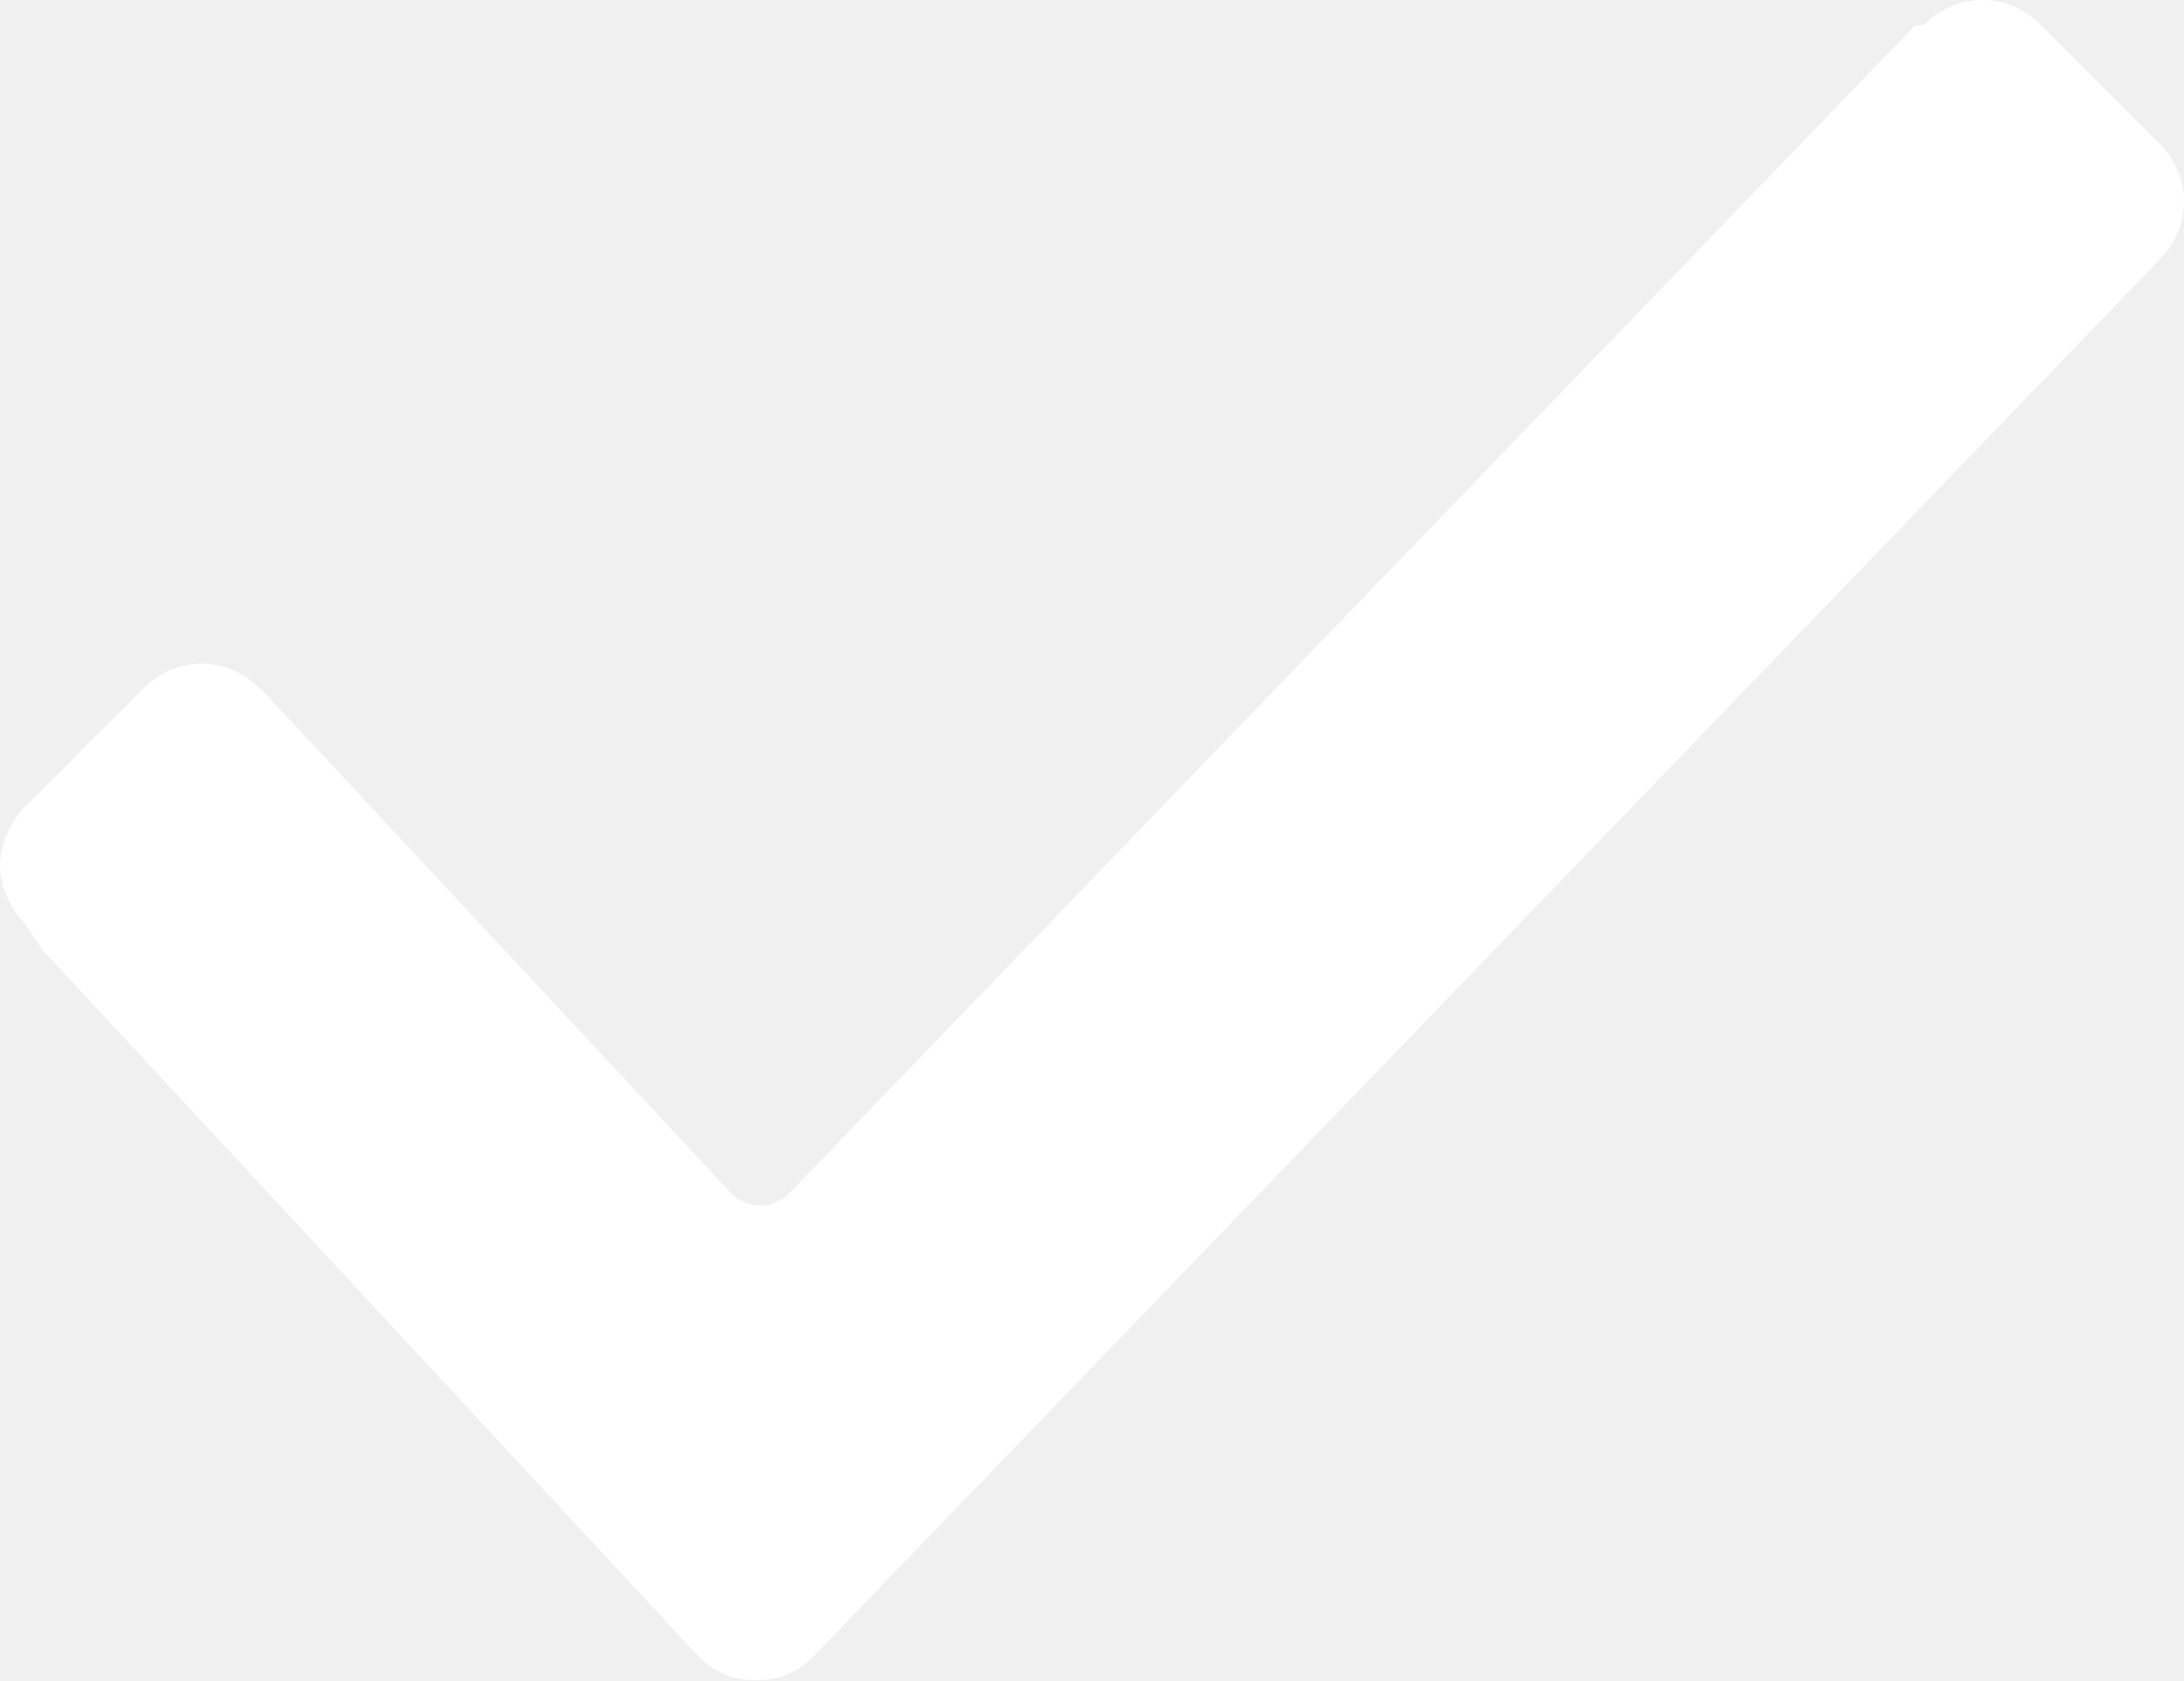
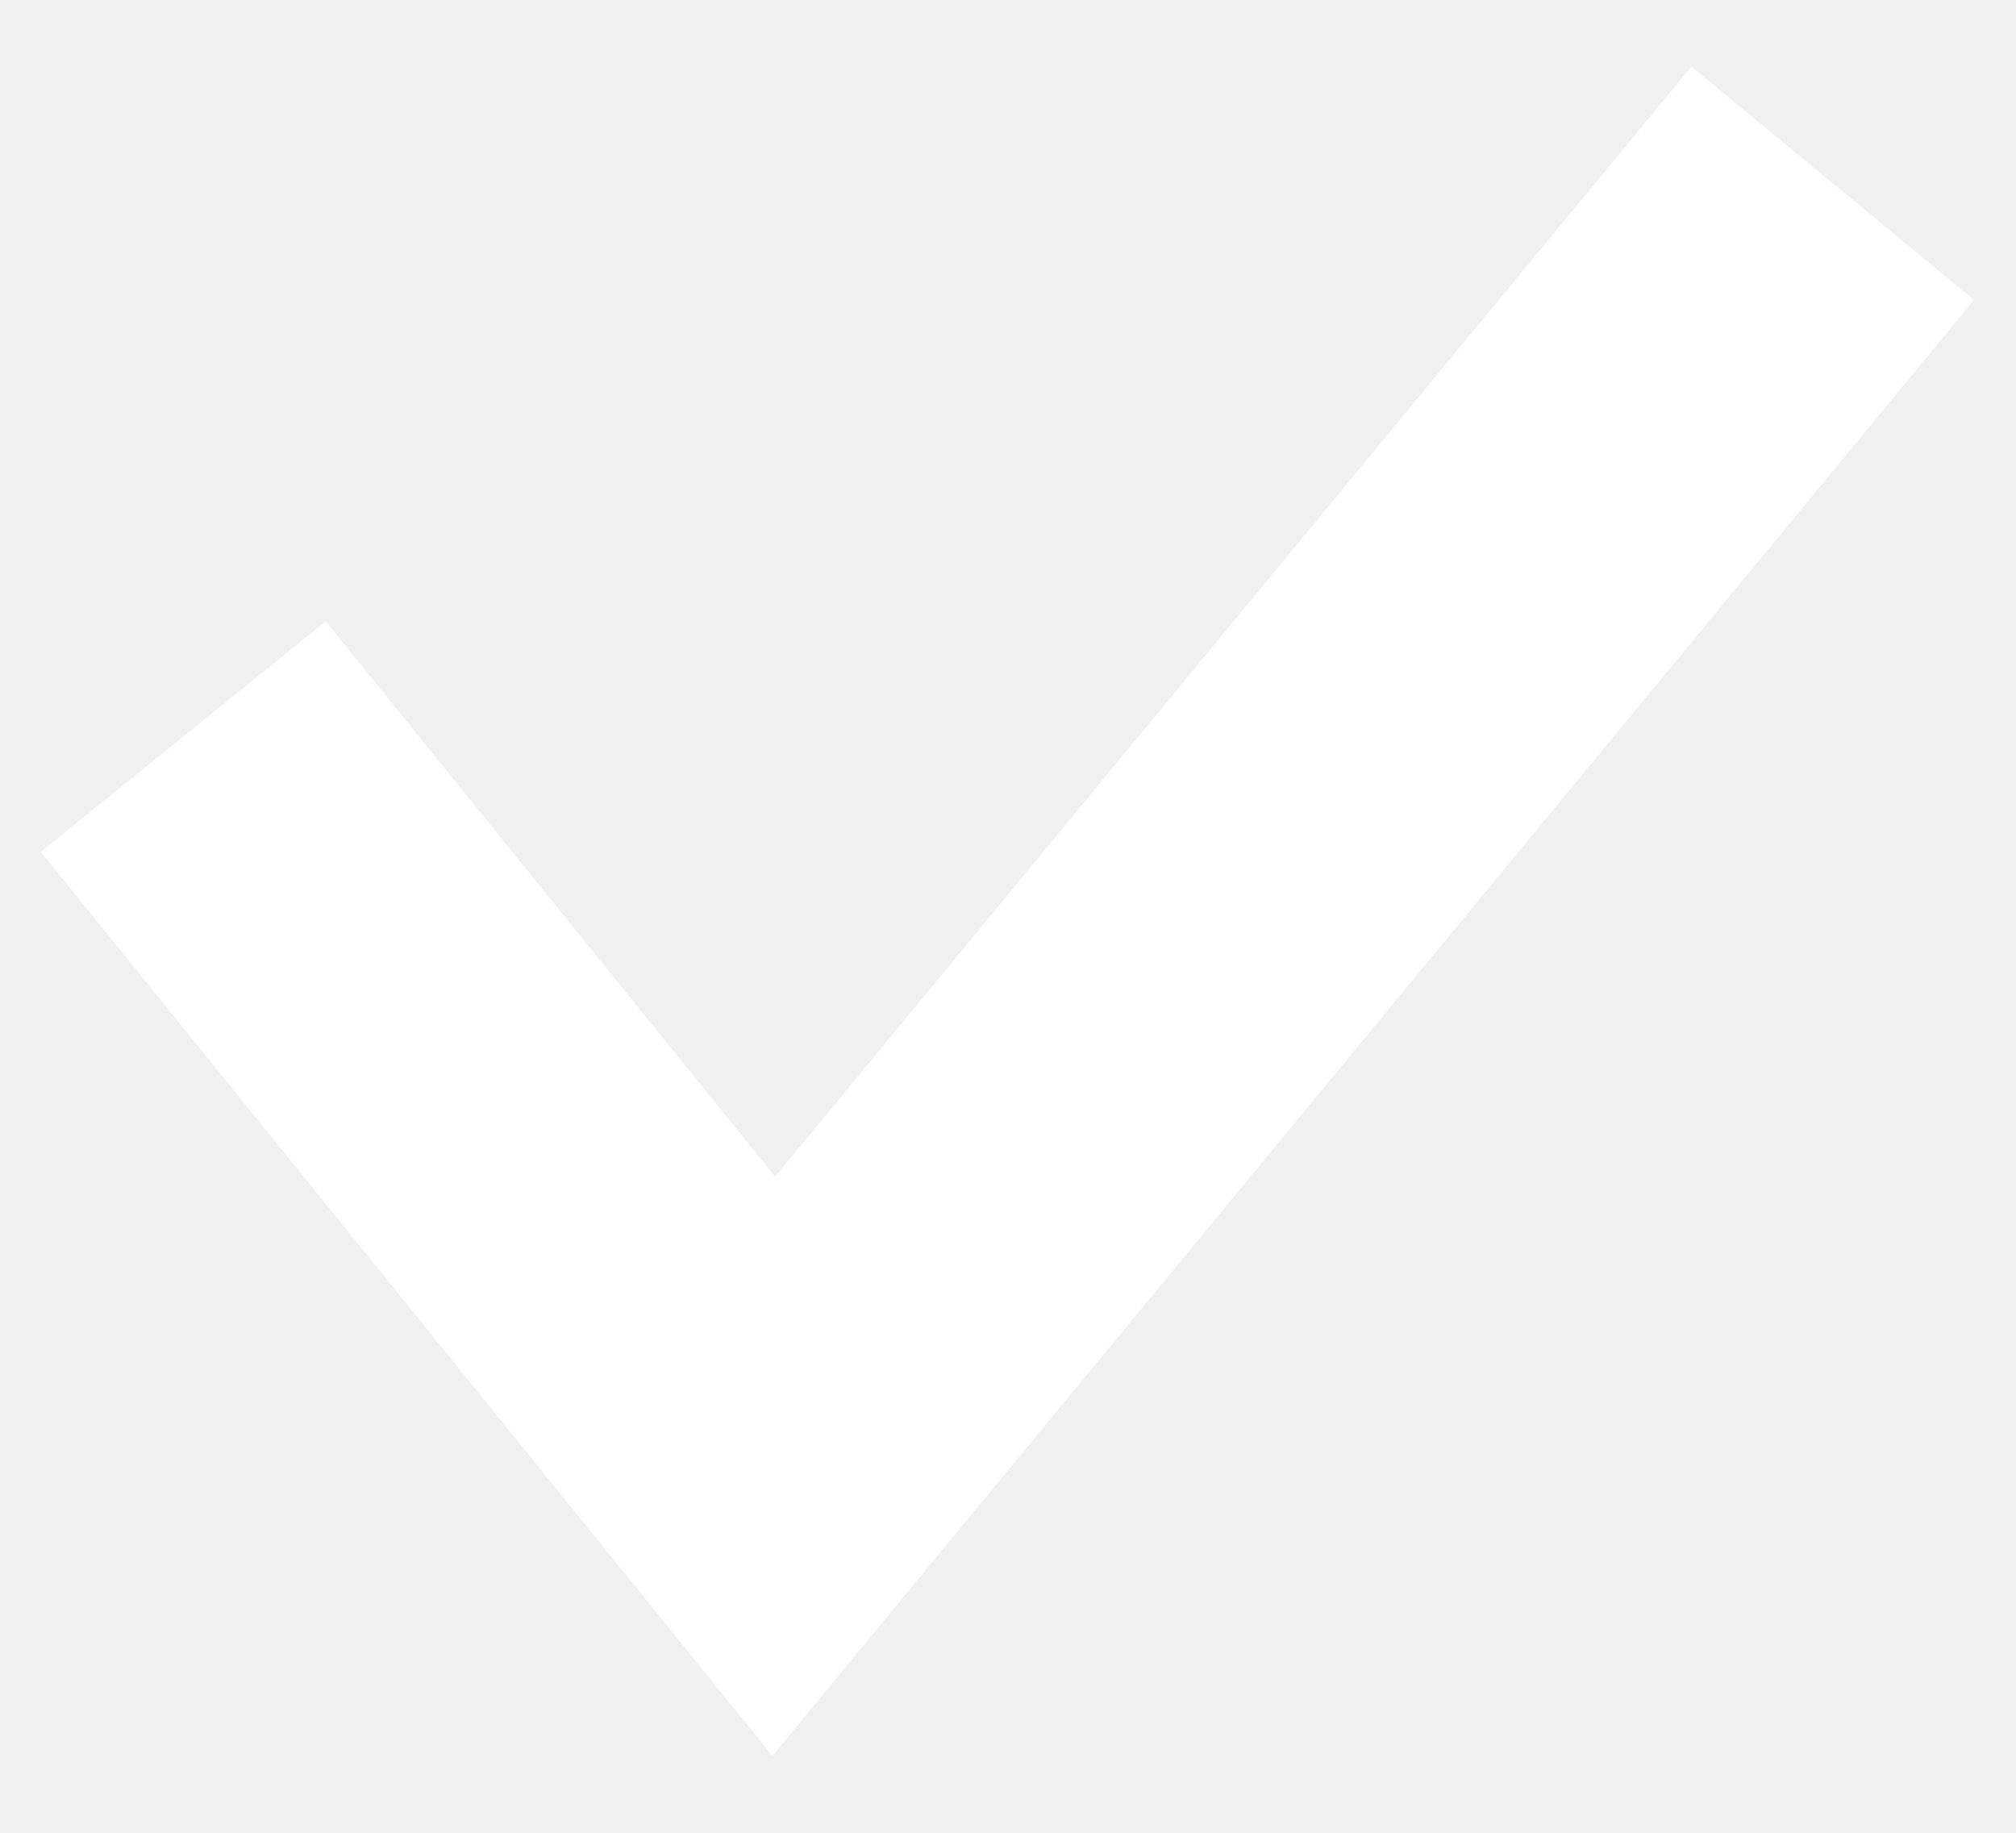
- <svg xmlns="http://www.w3.org/2000/svg" width="13px" height="10px" viewBox="0 0 13 10" version="1.1">
-   <g id="Квартиры++" stroke="none" stroke-width="1" fill="none" fill-rule="evenodd">
-     <g id="Новотомилино_квартиры_подбор-по-параметрам_1600" transform="translate(-348, -378)" fill="#FFFFFF" fill-rule="nonzero">
-       <g id="Group-9" transform="translate(-1, 215)">
-         <g id="Group-2" transform="translate(346, 158)">
-           <path d="M3.15,10.5 C3.05,10.4 3,10.25 3,10.15 C3,10.05 3.05,9.9 3.15,9.8 L3.85,9.1 C4.05,8.9 4.35,8.9 4.55,9.1 L4.6,9.15 L7.35,12.1 C7.45,12.2 7.6,12.2 7.7,12.1 L14.4,5.15 L14.45,5.15 C14.65,4.95 14.95,4.95 15.15,5.15 L15.85,5.85 C16.05,6.05 16.05,6.35 15.85,6.55 L7.85,14.85 C7.75,14.95 7.65,15 7.5,15 C7.35,15 7.25,14.95 7.15,14.85 L3.25,10.65 L3.15,10.5 Z" id="Path" />
-         </g>
-       </g>
+ <svg xmlns="http://www.w3.org/2000/svg" width="11px" height="10px" viewBox="0 0 11 10" version="1.1">
+   <g id="главная" stroke="none" stroke-width="1" fill="none" fill-rule="evenodd">
+     <g id="фильтры_десктоп_состояния-элементов" transform="translate(-123, -1936)" stroke="#FFFFFF" stroke-width="2">
+       <polyline id="Path-2-Copy-14" points="124 1940.019 127.222 1944 133 1937" />
    </g>
  </g>
</svg>
